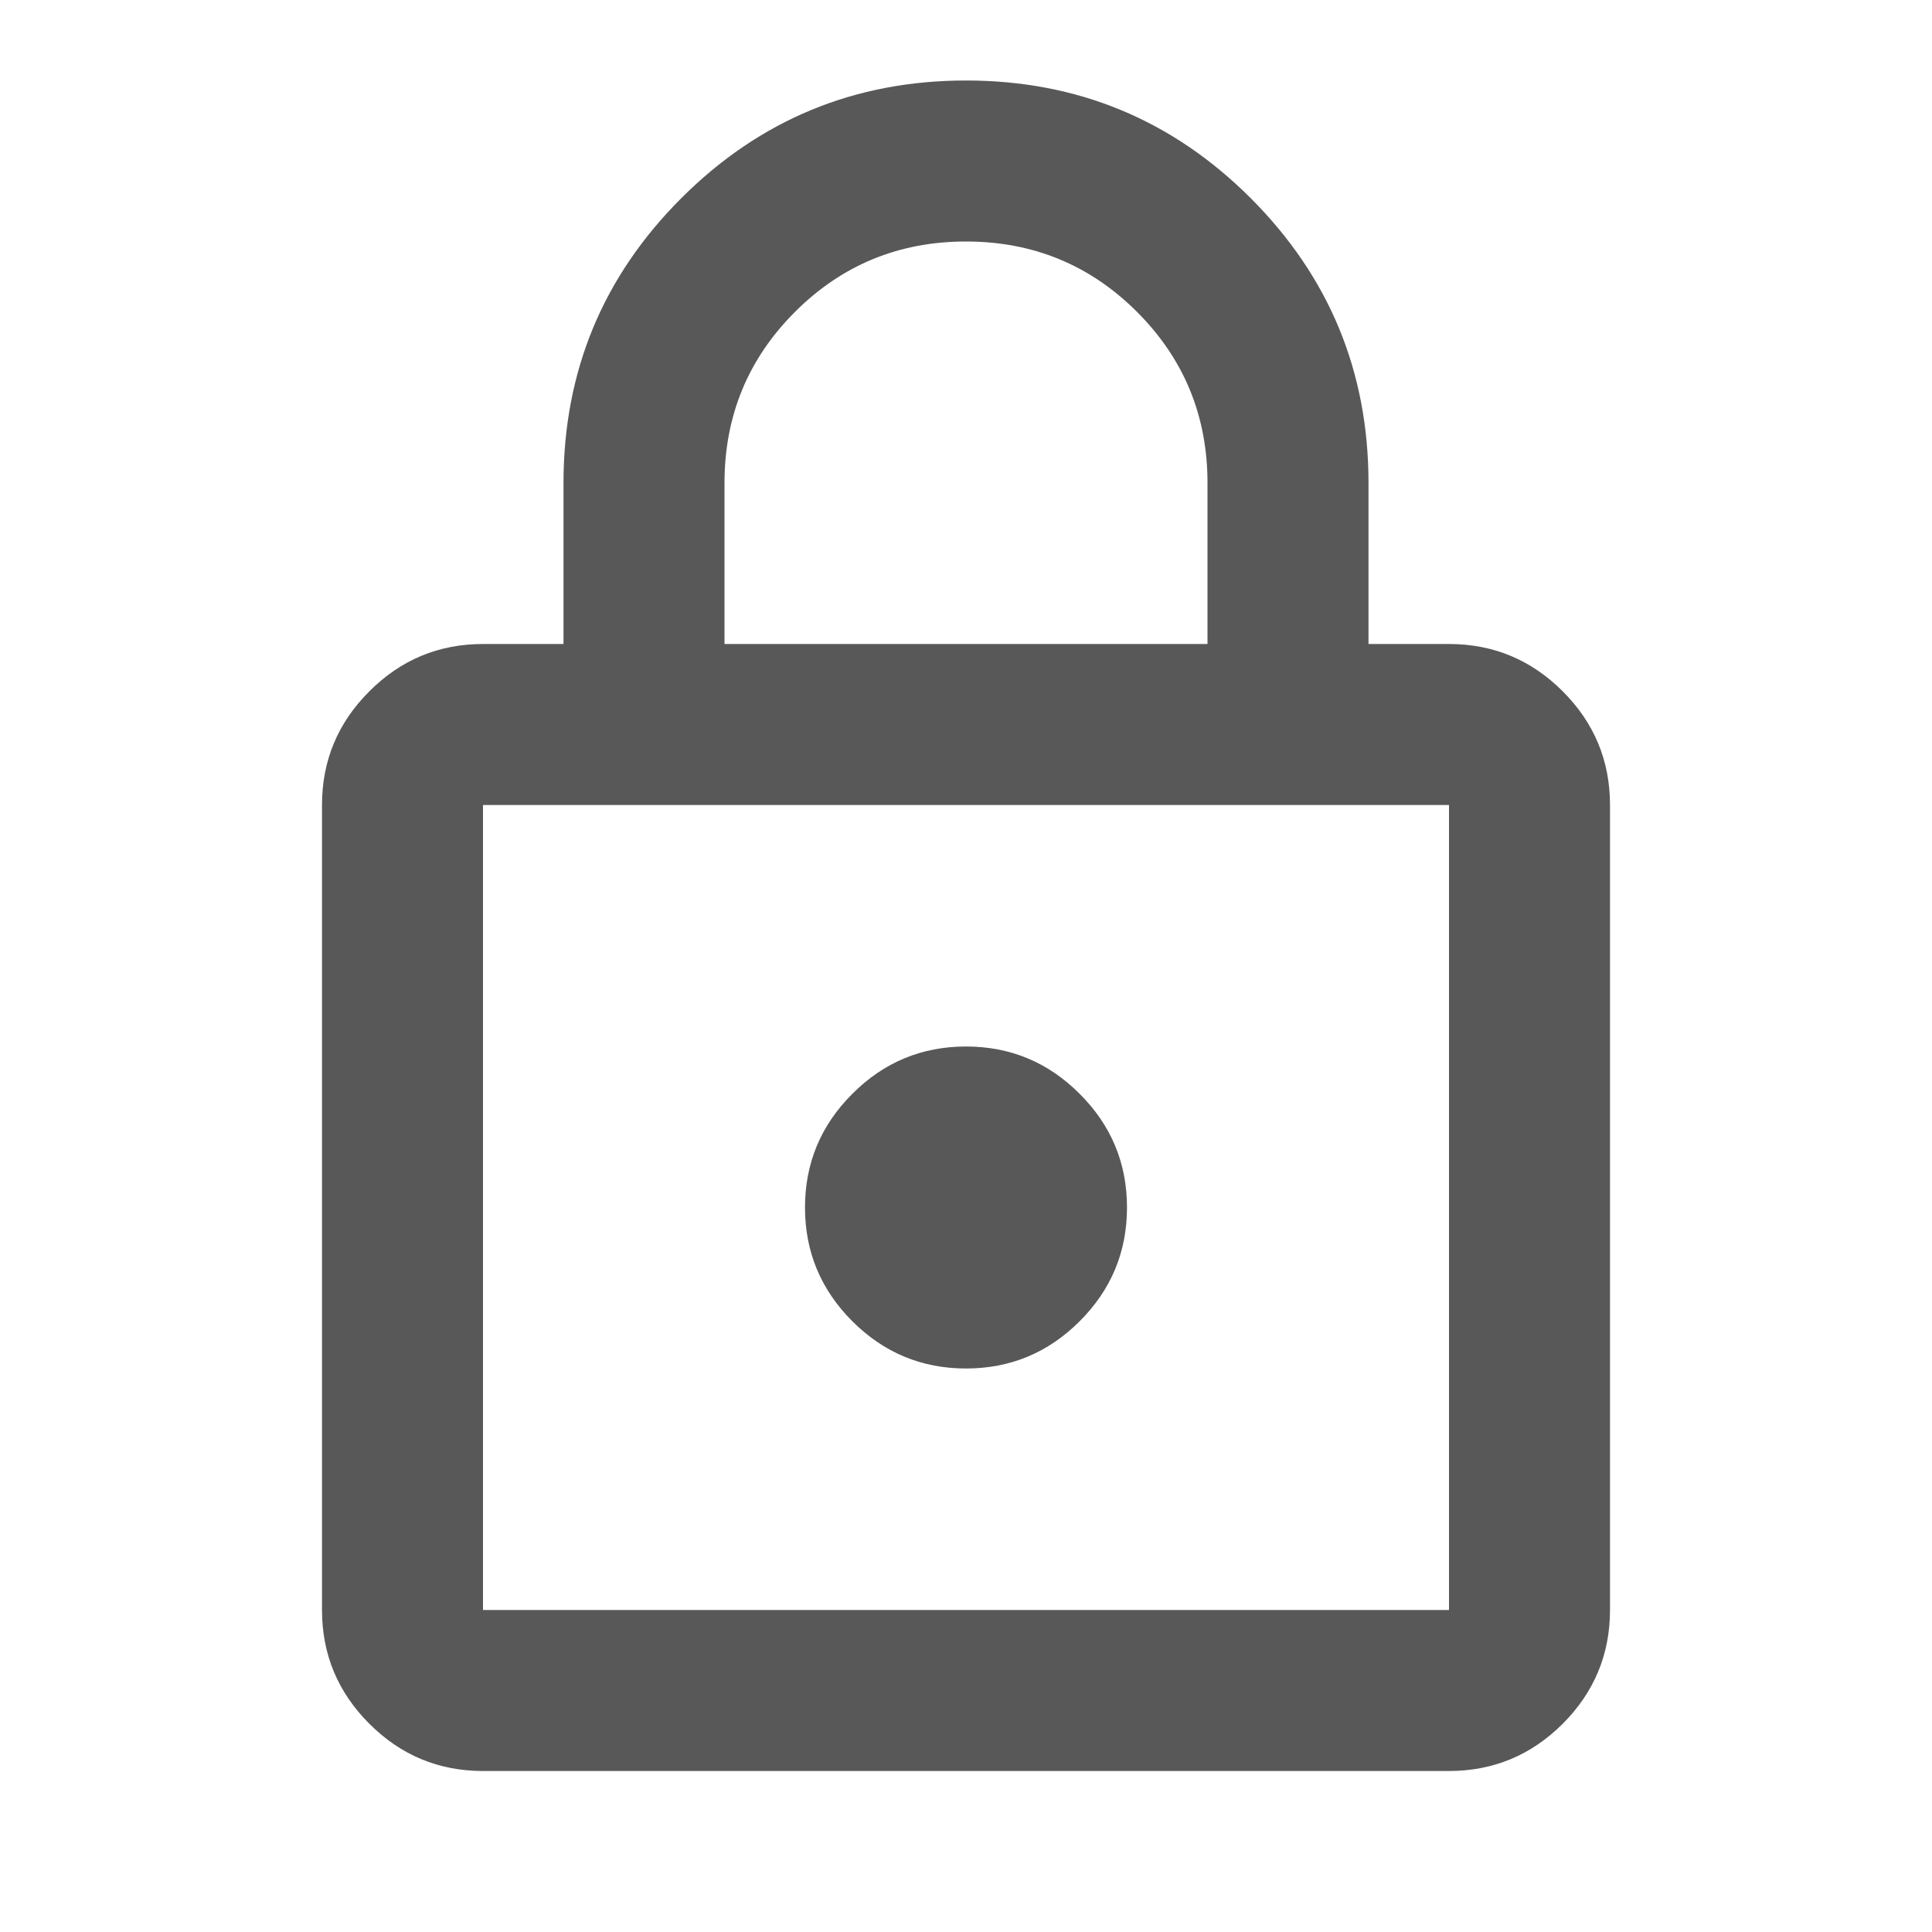
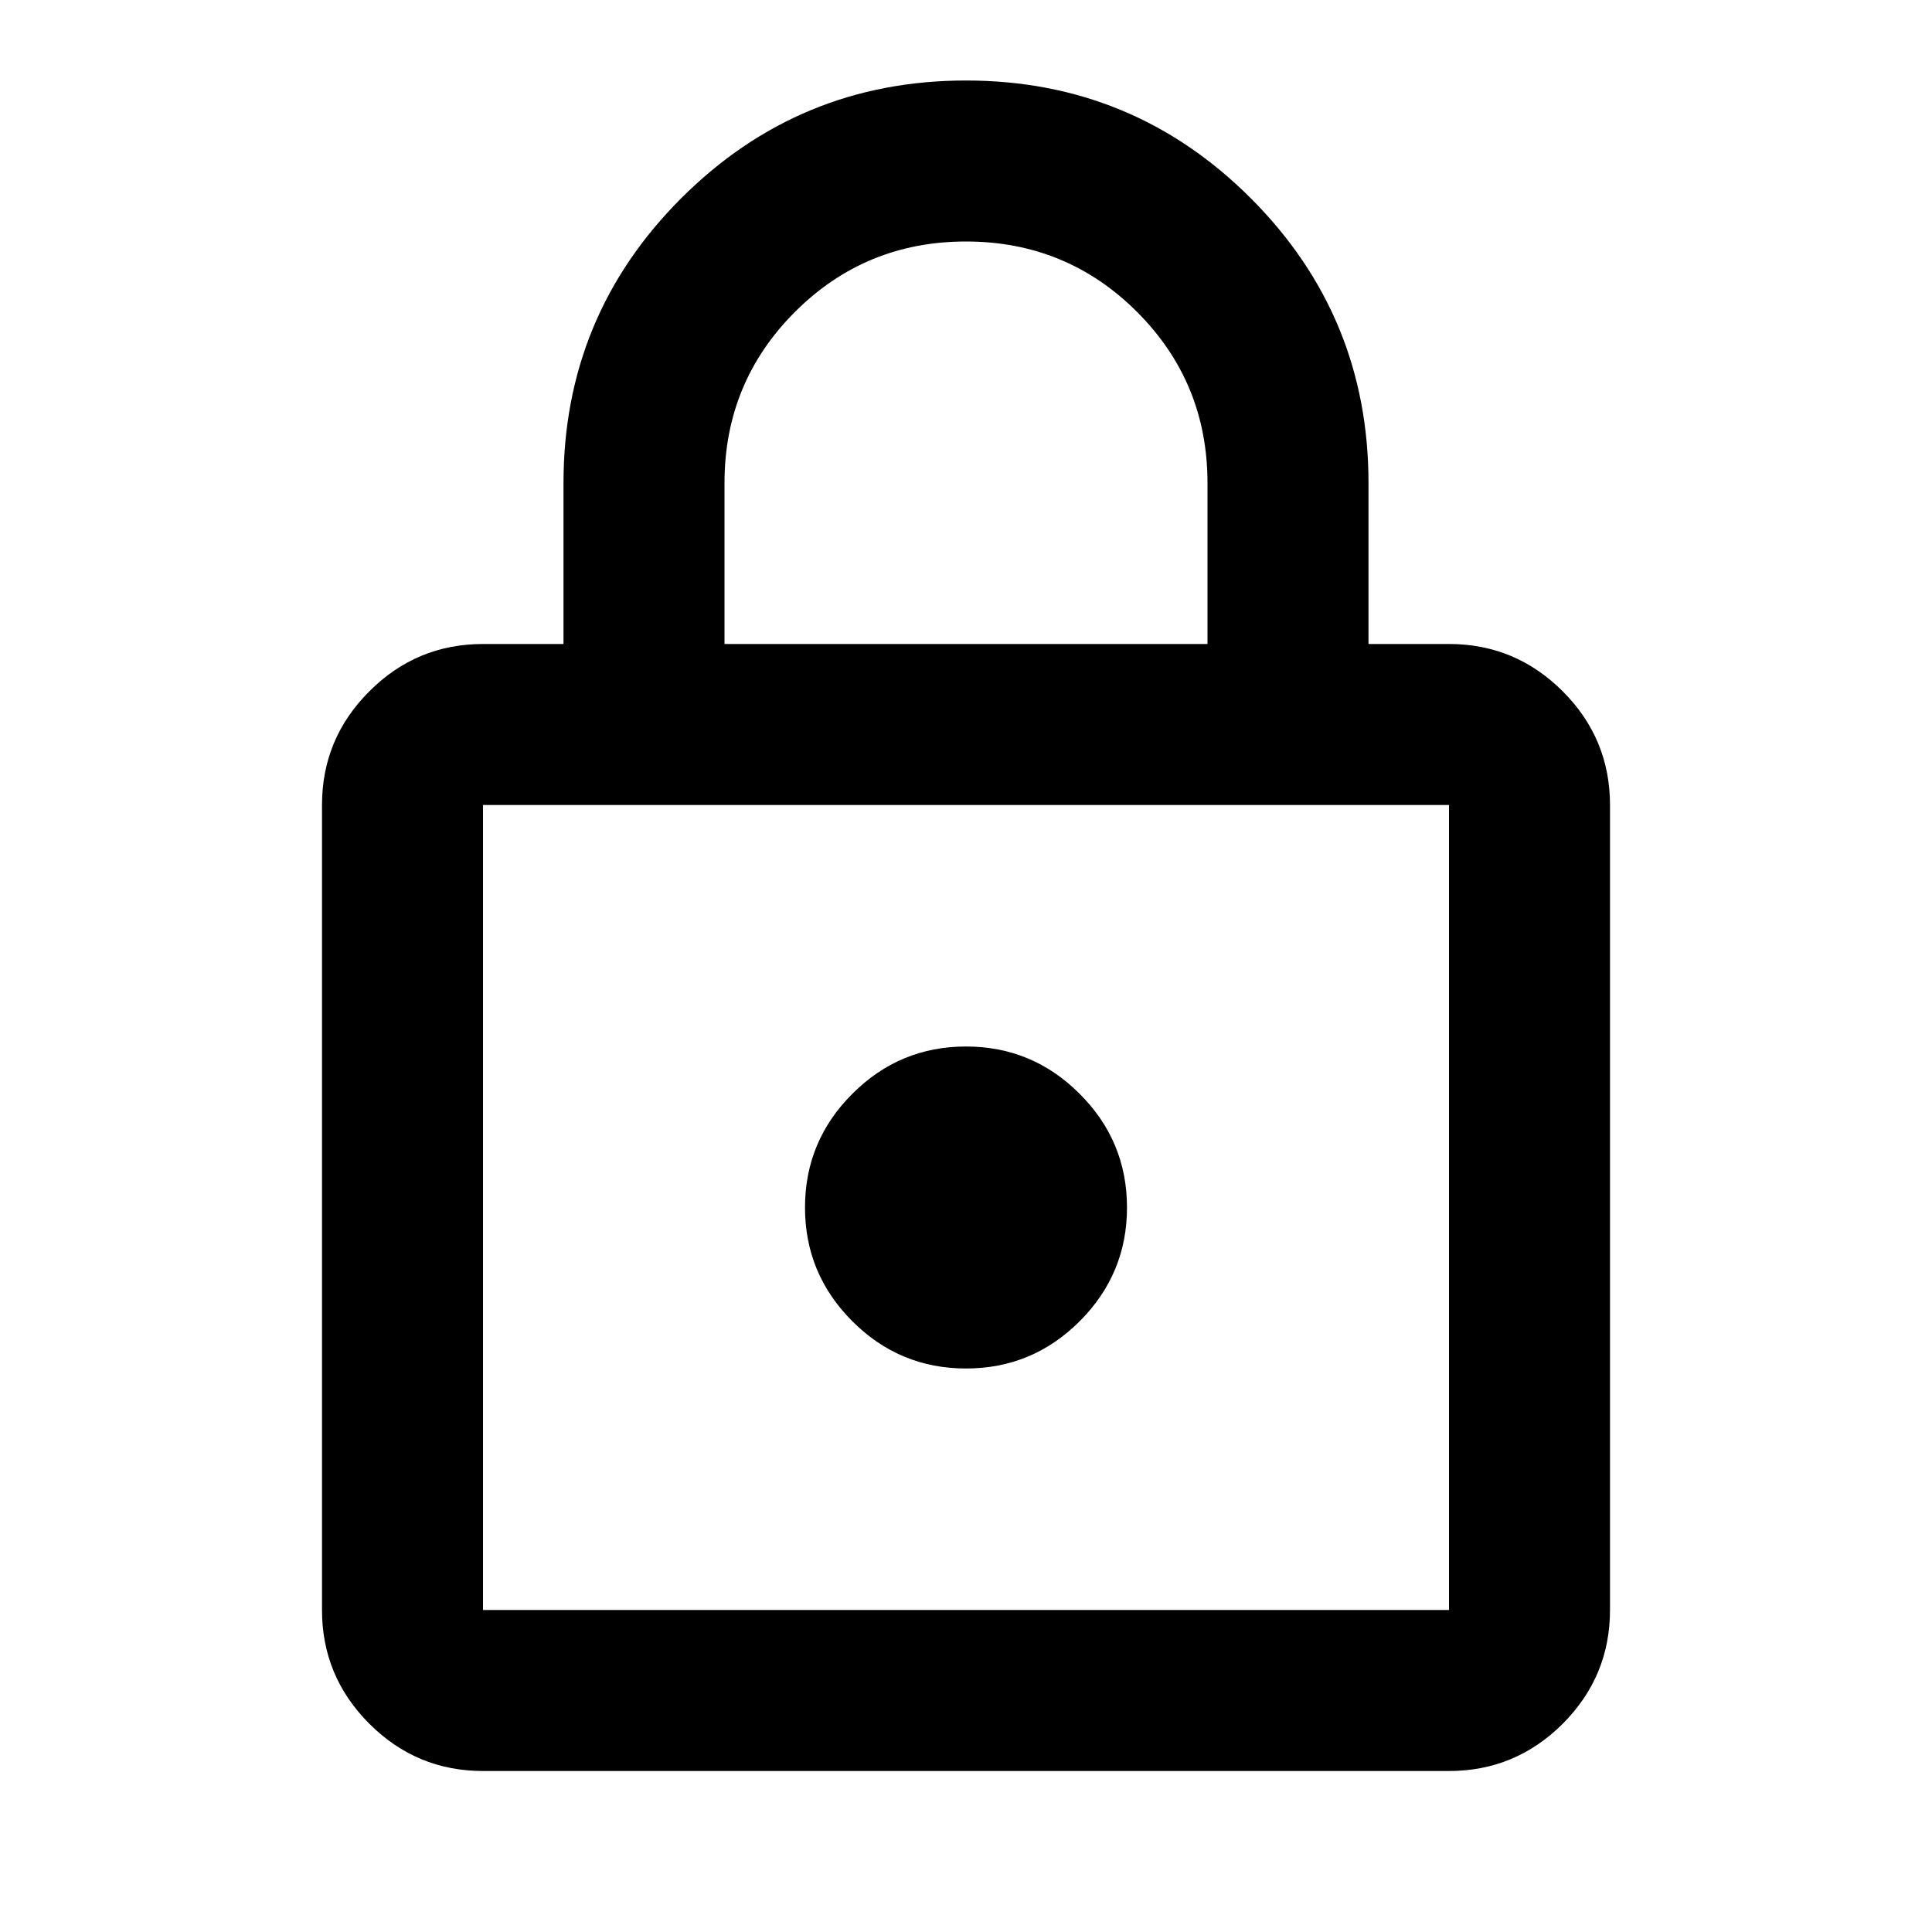
<svg xmlns="http://www.w3.org/2000/svg" width="24" height="24" viewBox="0 0 24 24" fill="none">
-   <path d="M6 22C5.45 22 4.979 21.804 4.588 21.413C4.196 21.021 4 20.55 4 20V10C4 9.45 4.196 8.979 4.588 8.588C4.979 8.196 5.45 8 6 8H7V6C7 4.617 7.487 3.438 8.463 2.462C9.438 1.488 10.617 1 12 1C13.383 1 14.562 1.488 15.537 2.462C16.512 3.438 17 4.617 17 6V8H18C18.55 8 19.021 8.196 19.413 8.588C19.804 8.979 20 9.45 20 10V20C20 20.55 19.804 21.021 19.413 21.413C19.021 21.804 18.55 22 18 22H6ZM6 20H18V10H6V20ZM13.412 16.413C13.804 16.021 14 15.55 14 15C14 14.45 13.804 13.979 13.412 13.588C13.021 13.196 12.55 13 12 13C11.45 13 10.979 13.196 10.588 13.588C10.196 13.979 10 14.45 10 15C10 15.55 10.196 16.021 10.588 16.413C10.979 16.804 11.45 17 12 17C12.55 17 13.021 16.804 13.412 16.413ZM9 8H15V6C15 5.167 14.708 4.458 14.125 3.875C13.542 3.292 12.833 3 12 3C11.167 3 10.458 3.292 9.875 3.875C9.292 4.458 9 5.167 9 6V8Z" fill="#585858" />
+   <path d="M6 22C5.45 22 4.979 21.804 4.588 21.413C4.196 21.021 4 20.55 4 20V10C4 9.45 4.196 8.979 4.588 8.588C4.979 8.196 5.45 8 6 8H7V6C7 4.617 7.487 3.438 8.463 2.462C9.438 1.488 10.617 1 12 1C13.383 1 14.562 1.488 15.537 2.462C16.512 3.438 17 4.617 17 6V8H18C18.55 8 19.021 8.196 19.413 8.588C19.804 8.979 20 9.45 20 10V20C20 20.55 19.804 21.021 19.413 21.413C19.021 21.804 18.55 22 18 22H6ZM6 20H18V10H6V20ZM13.412 16.413C13.804 16.021 14 15.55 14 15C14 14.45 13.804 13.979 13.412 13.588C13.021 13.196 12.55 13 12 13C11.45 13 10.979 13.196 10.588 13.588C10.196 13.979 10 14.45 10 15C10 15.55 10.196 16.021 10.588 16.413C10.979 16.804 11.45 17 12 17C12.55 17 13.021 16.804 13.412 16.413ZM9 8H15V6C15 5.167 14.708 4.458 14.125 3.875C13.542 3.292 12.833 3 12 3C11.167 3 10.458 3.292 9.875 3.875C9.292 4.458 9 5.167 9 6V8Z" fill="currentColor" />
</svg>
